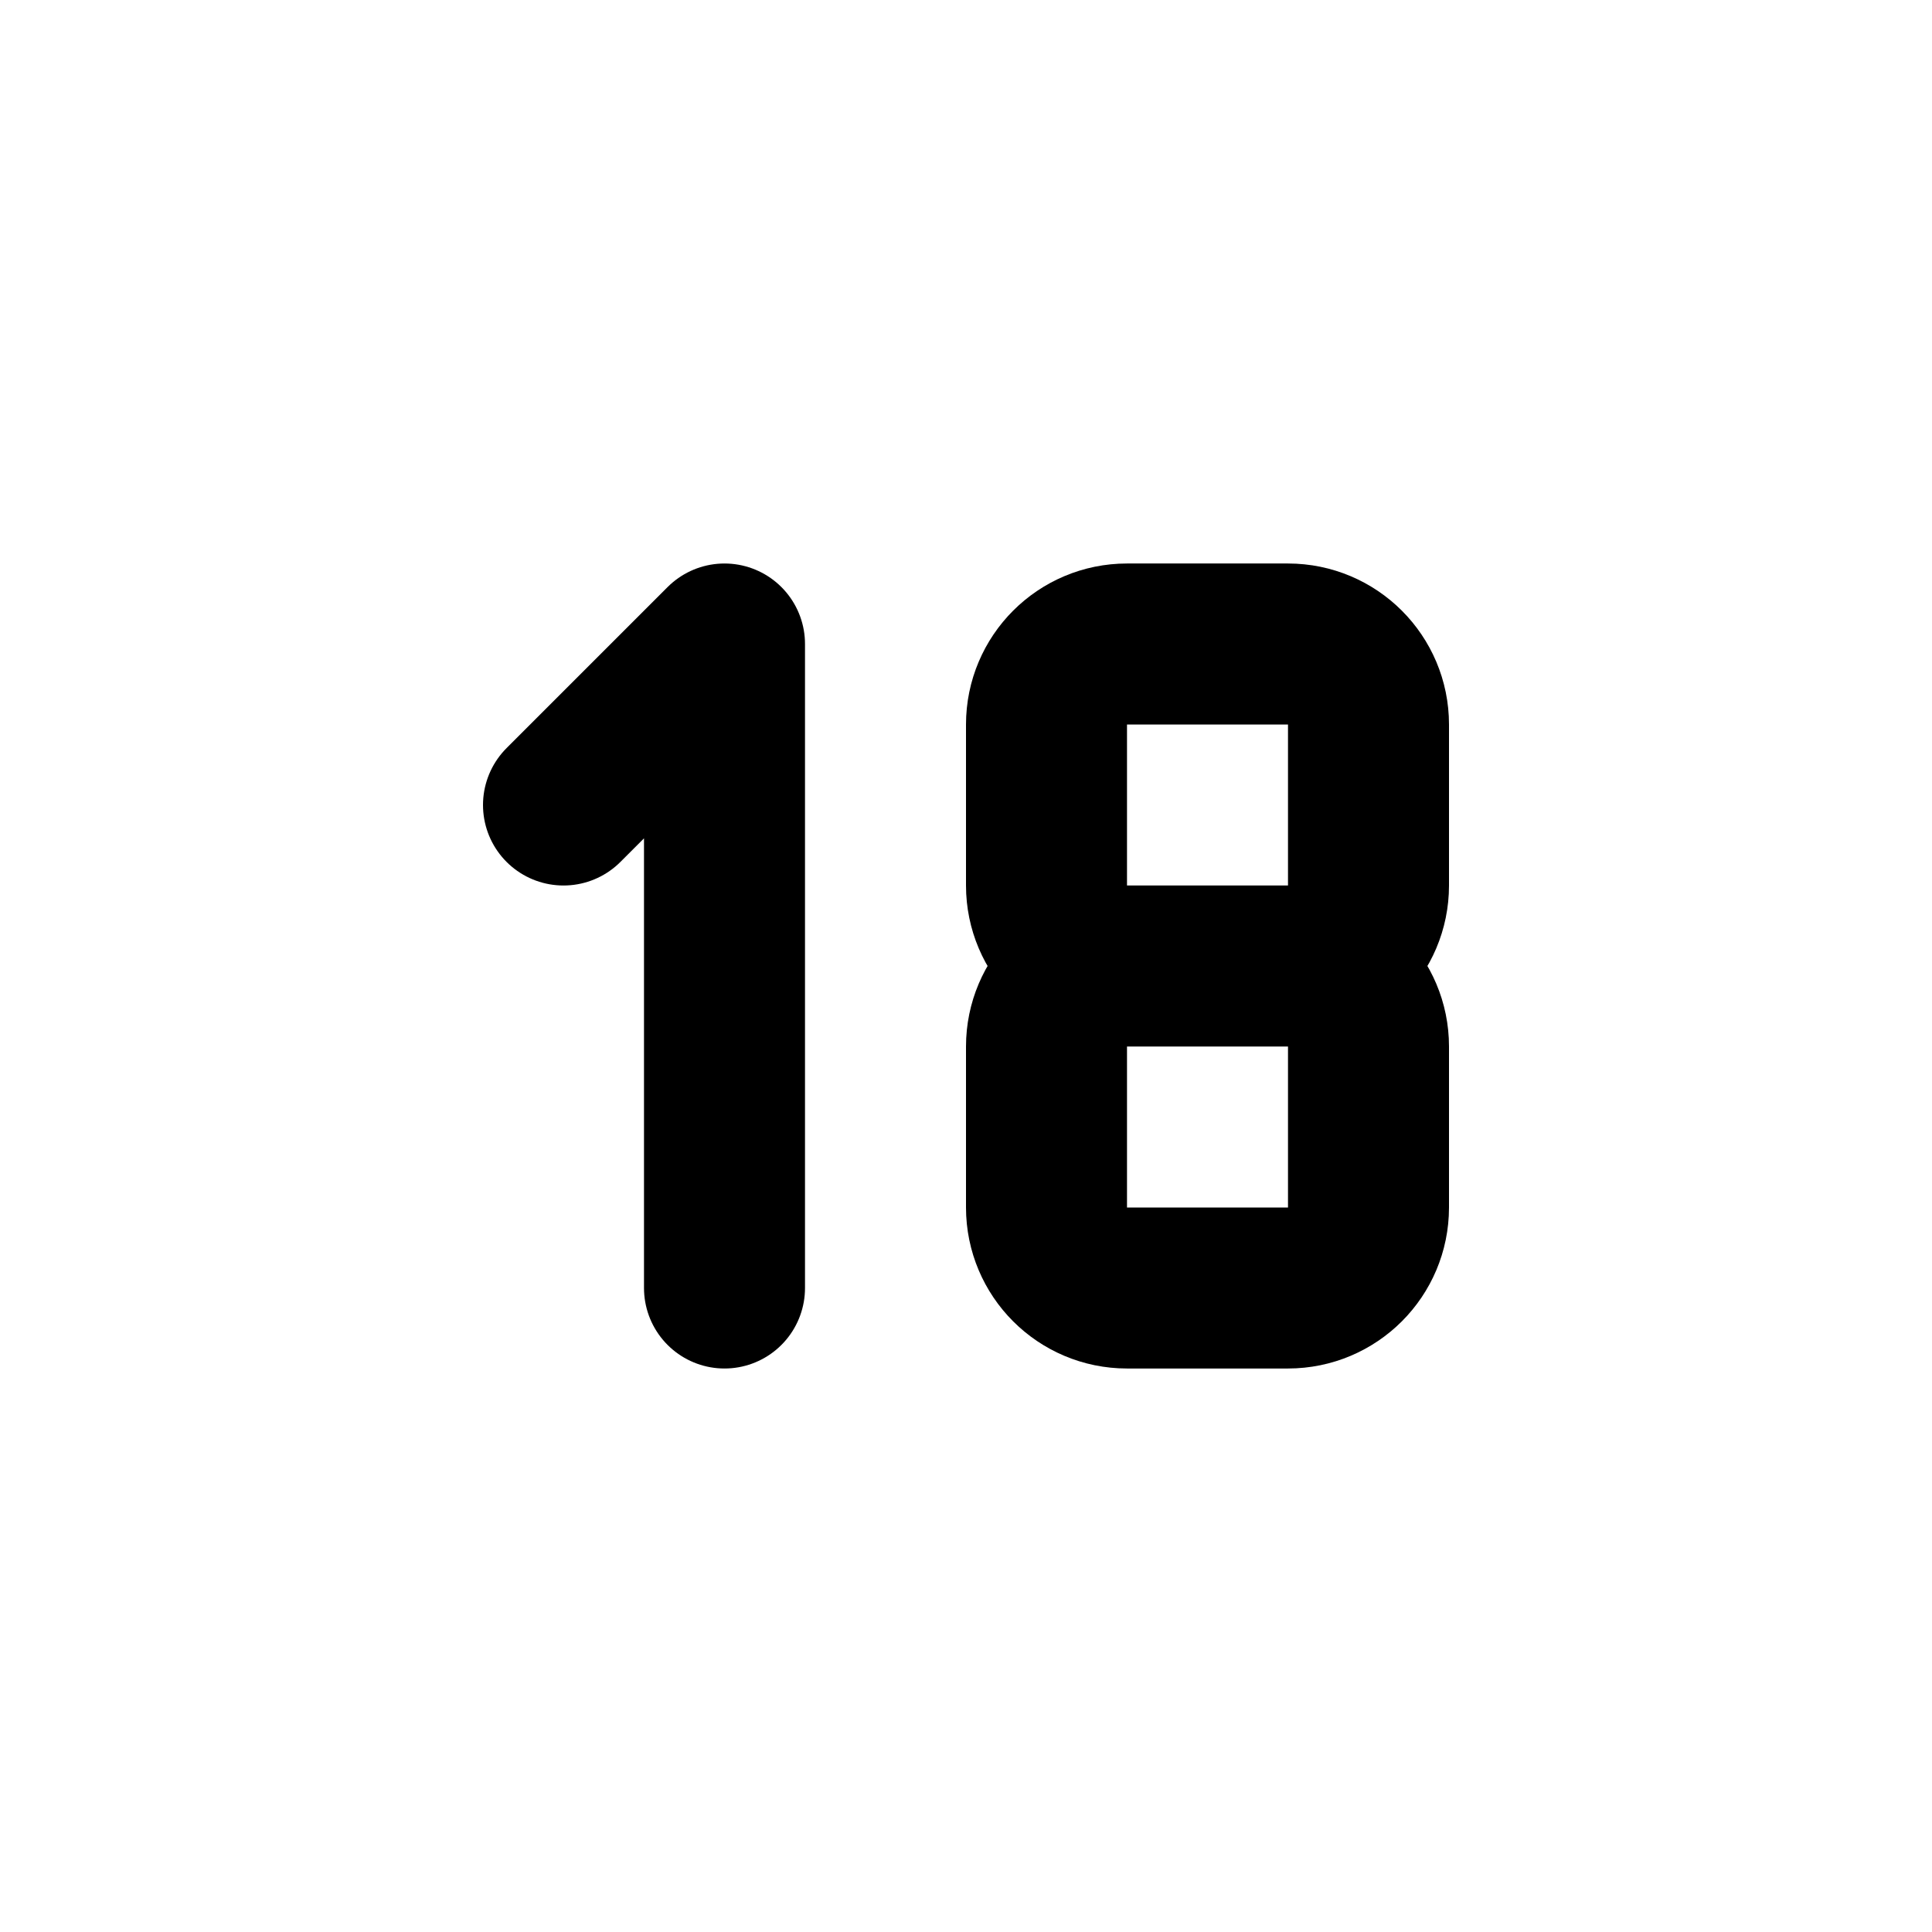
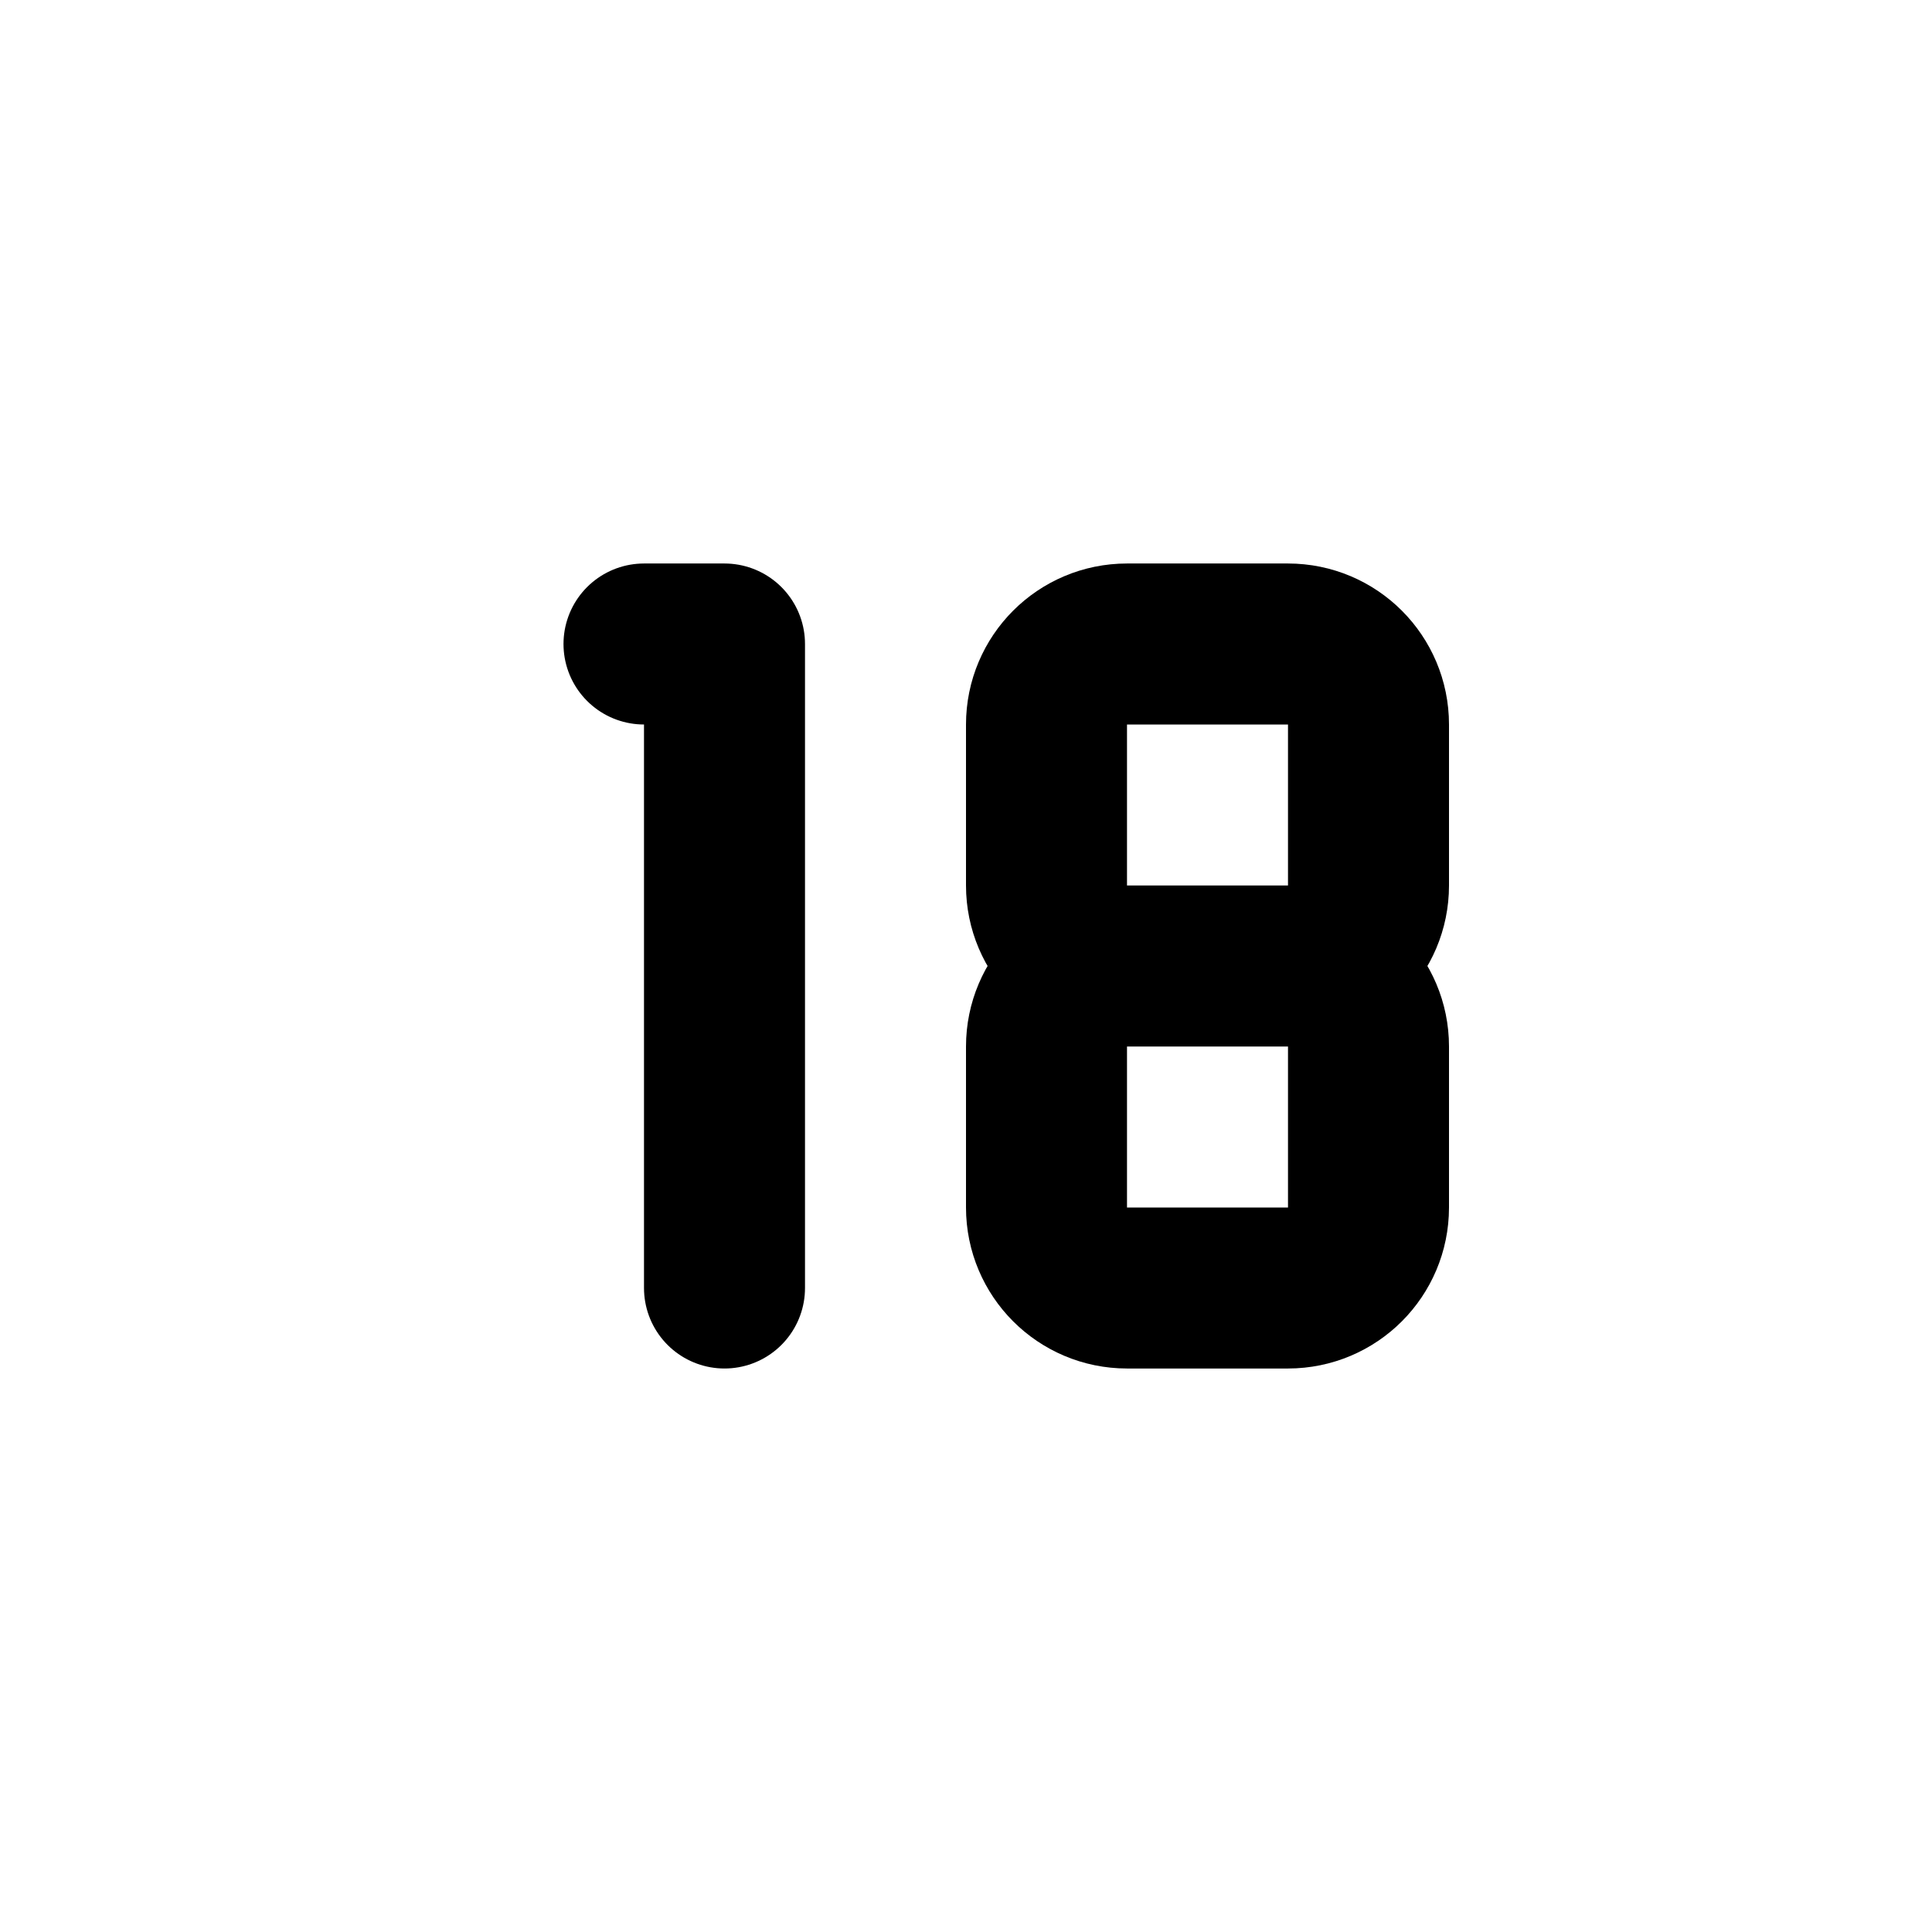
<svg xmlns="http://www.w3.org/2000/svg" width="24" height="24" viewBox="0 0 24 24" fill="none" stroke="currentColor" stroke-width="2" stroke-linecap="round" stroke-linejoin="round">
-   <path d="M7 10l2 -2v8" />
-   <path d="M15 12h-1a1 1 0 0 1 -1 -1v-2a1 1 0 0 1 1 -1h2a1 1 0 0 1 1 1v2a1 1 0 0 1 -1 1h-2a1 1 0 0 0 -1 1v2a1 1 0 0 0 1 1h2a1 1 0 0 0 1 -1v-2a1 1 0 0 0 -1 -1" />
+   <path d="M8 8h1v8" />
+   <path d="M15 12h-1a1 1 0 0 1 -1 -1v-2a1 1 0 0 1 1 -1h2a1 1 0 0 1 1 1v2a1 1 0 0 1 -1 1zh-1a1 1 0 0 0 -1 1v2a1 1 0 0 0 1 1h2a1 1 0 0 0 1 -1v-2a1 1 0 0 0 -1 -1" />
</svg>
